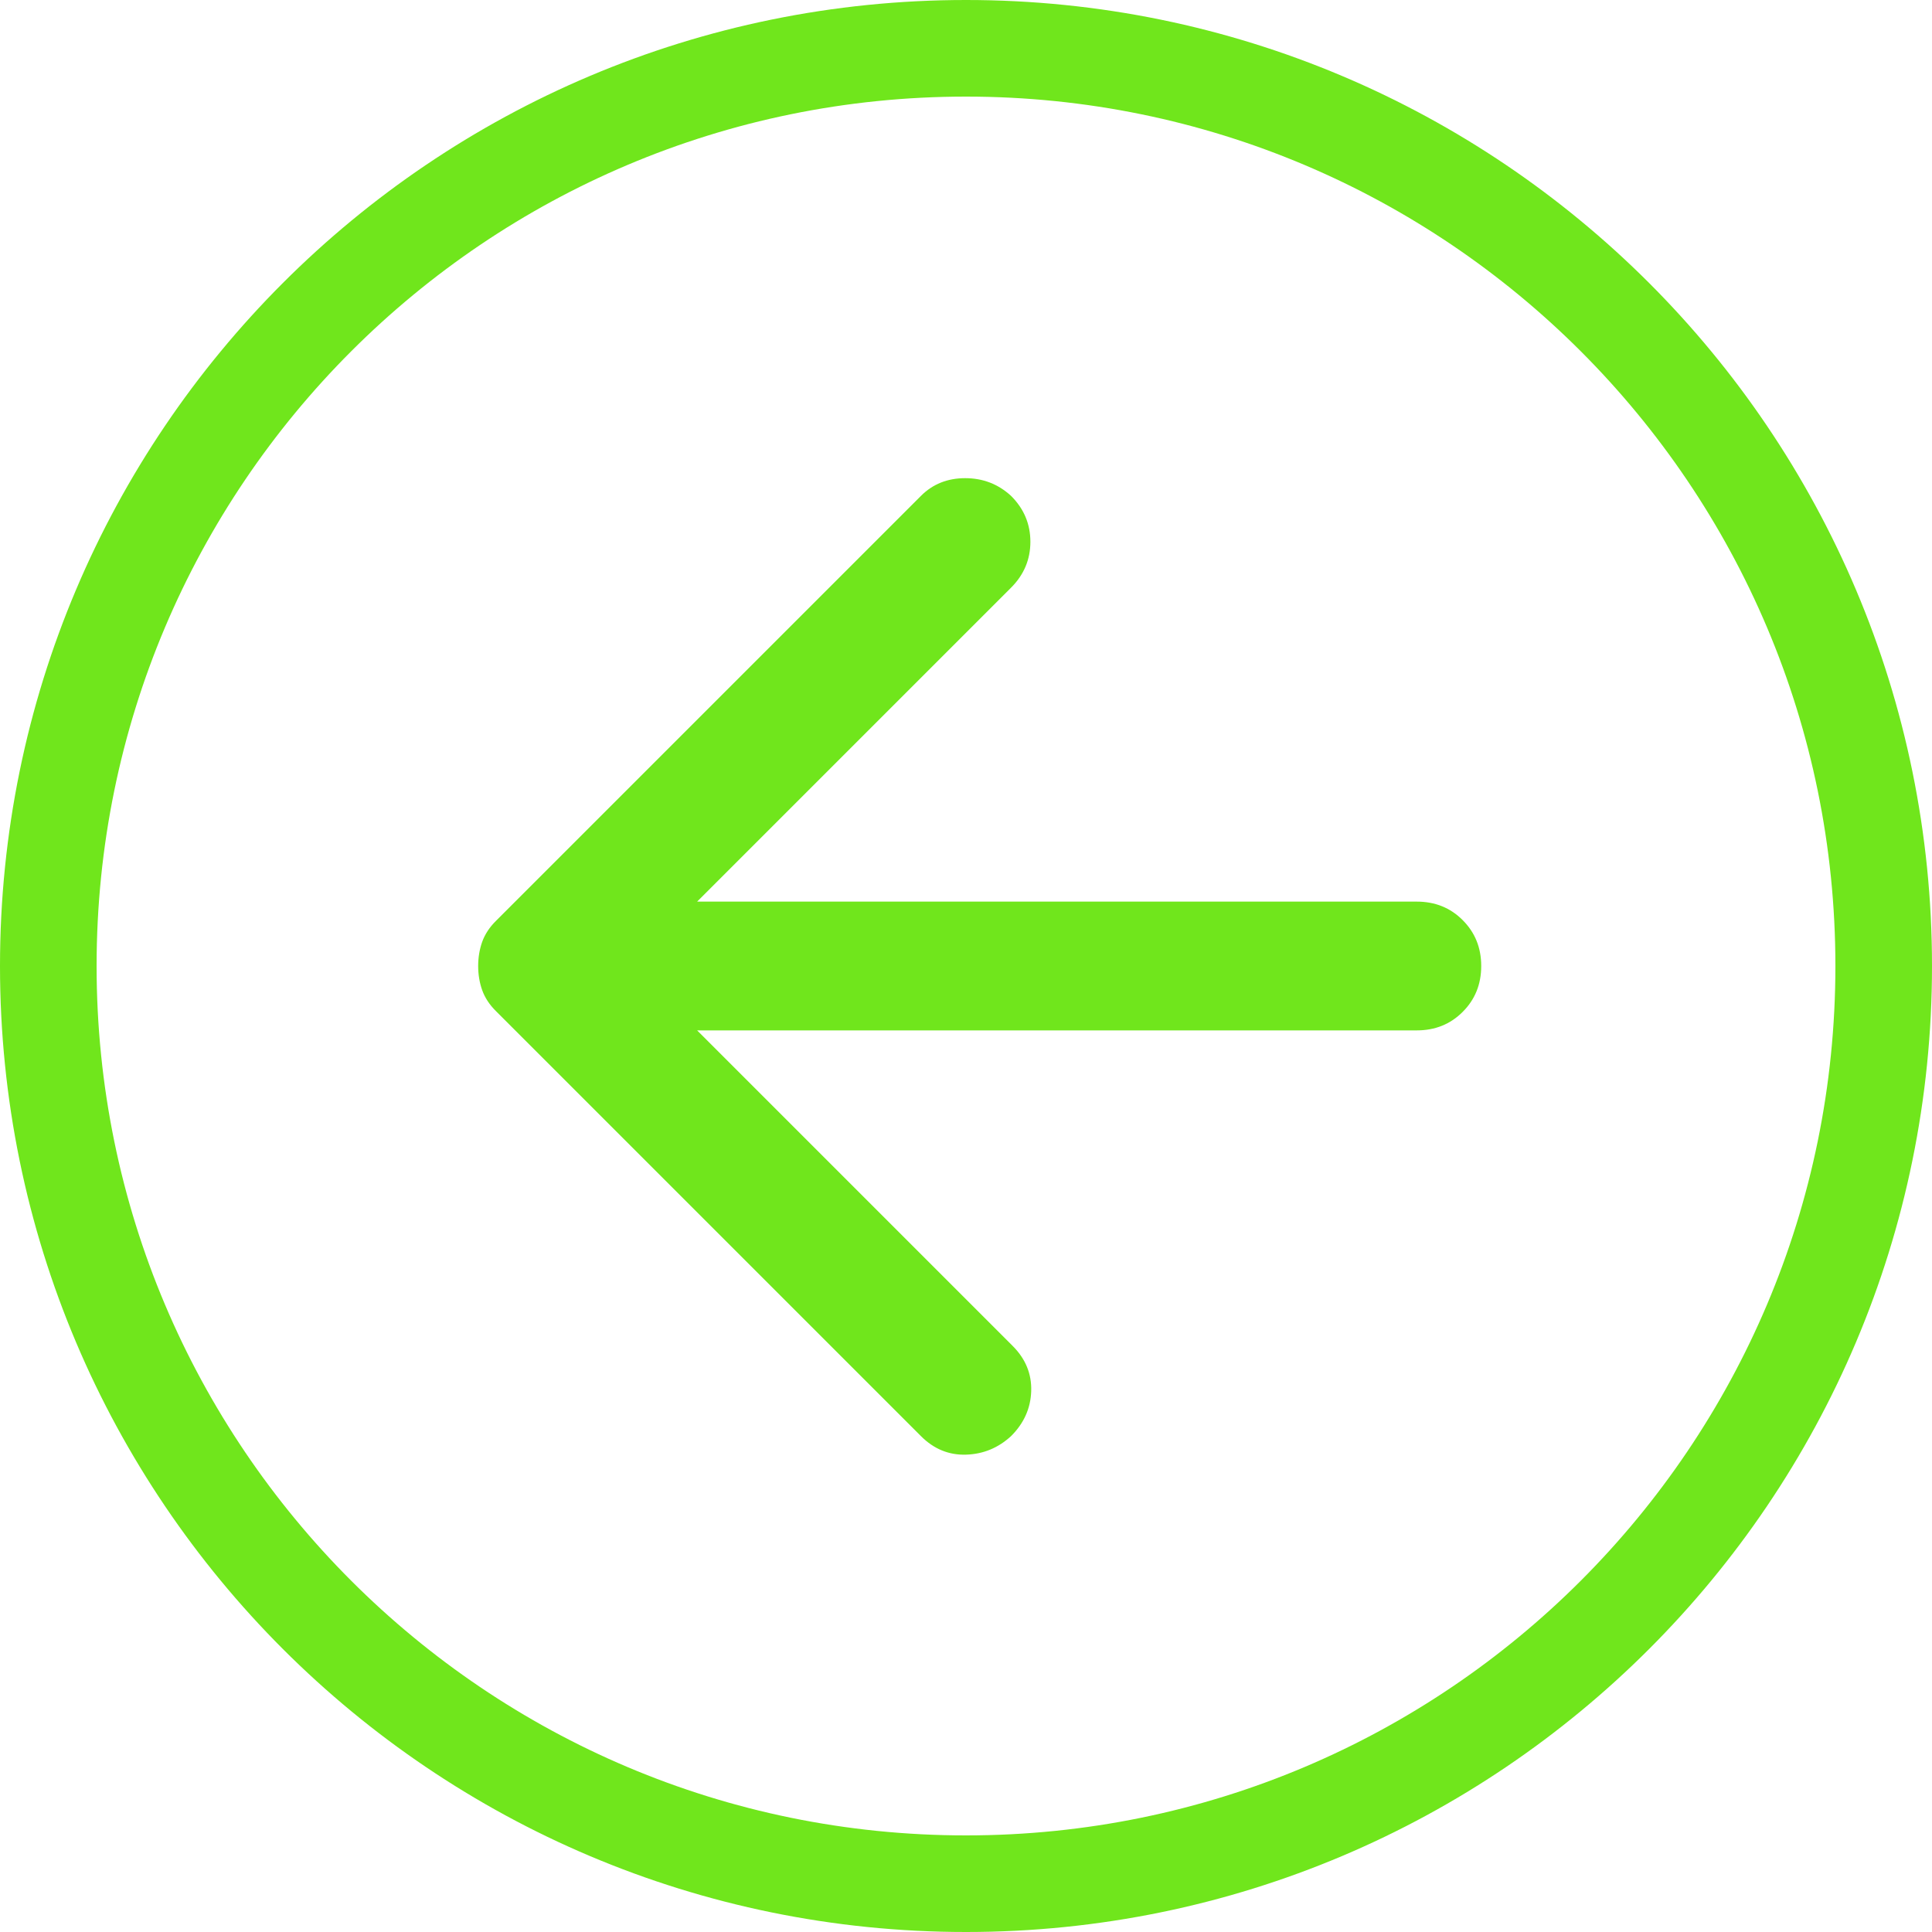
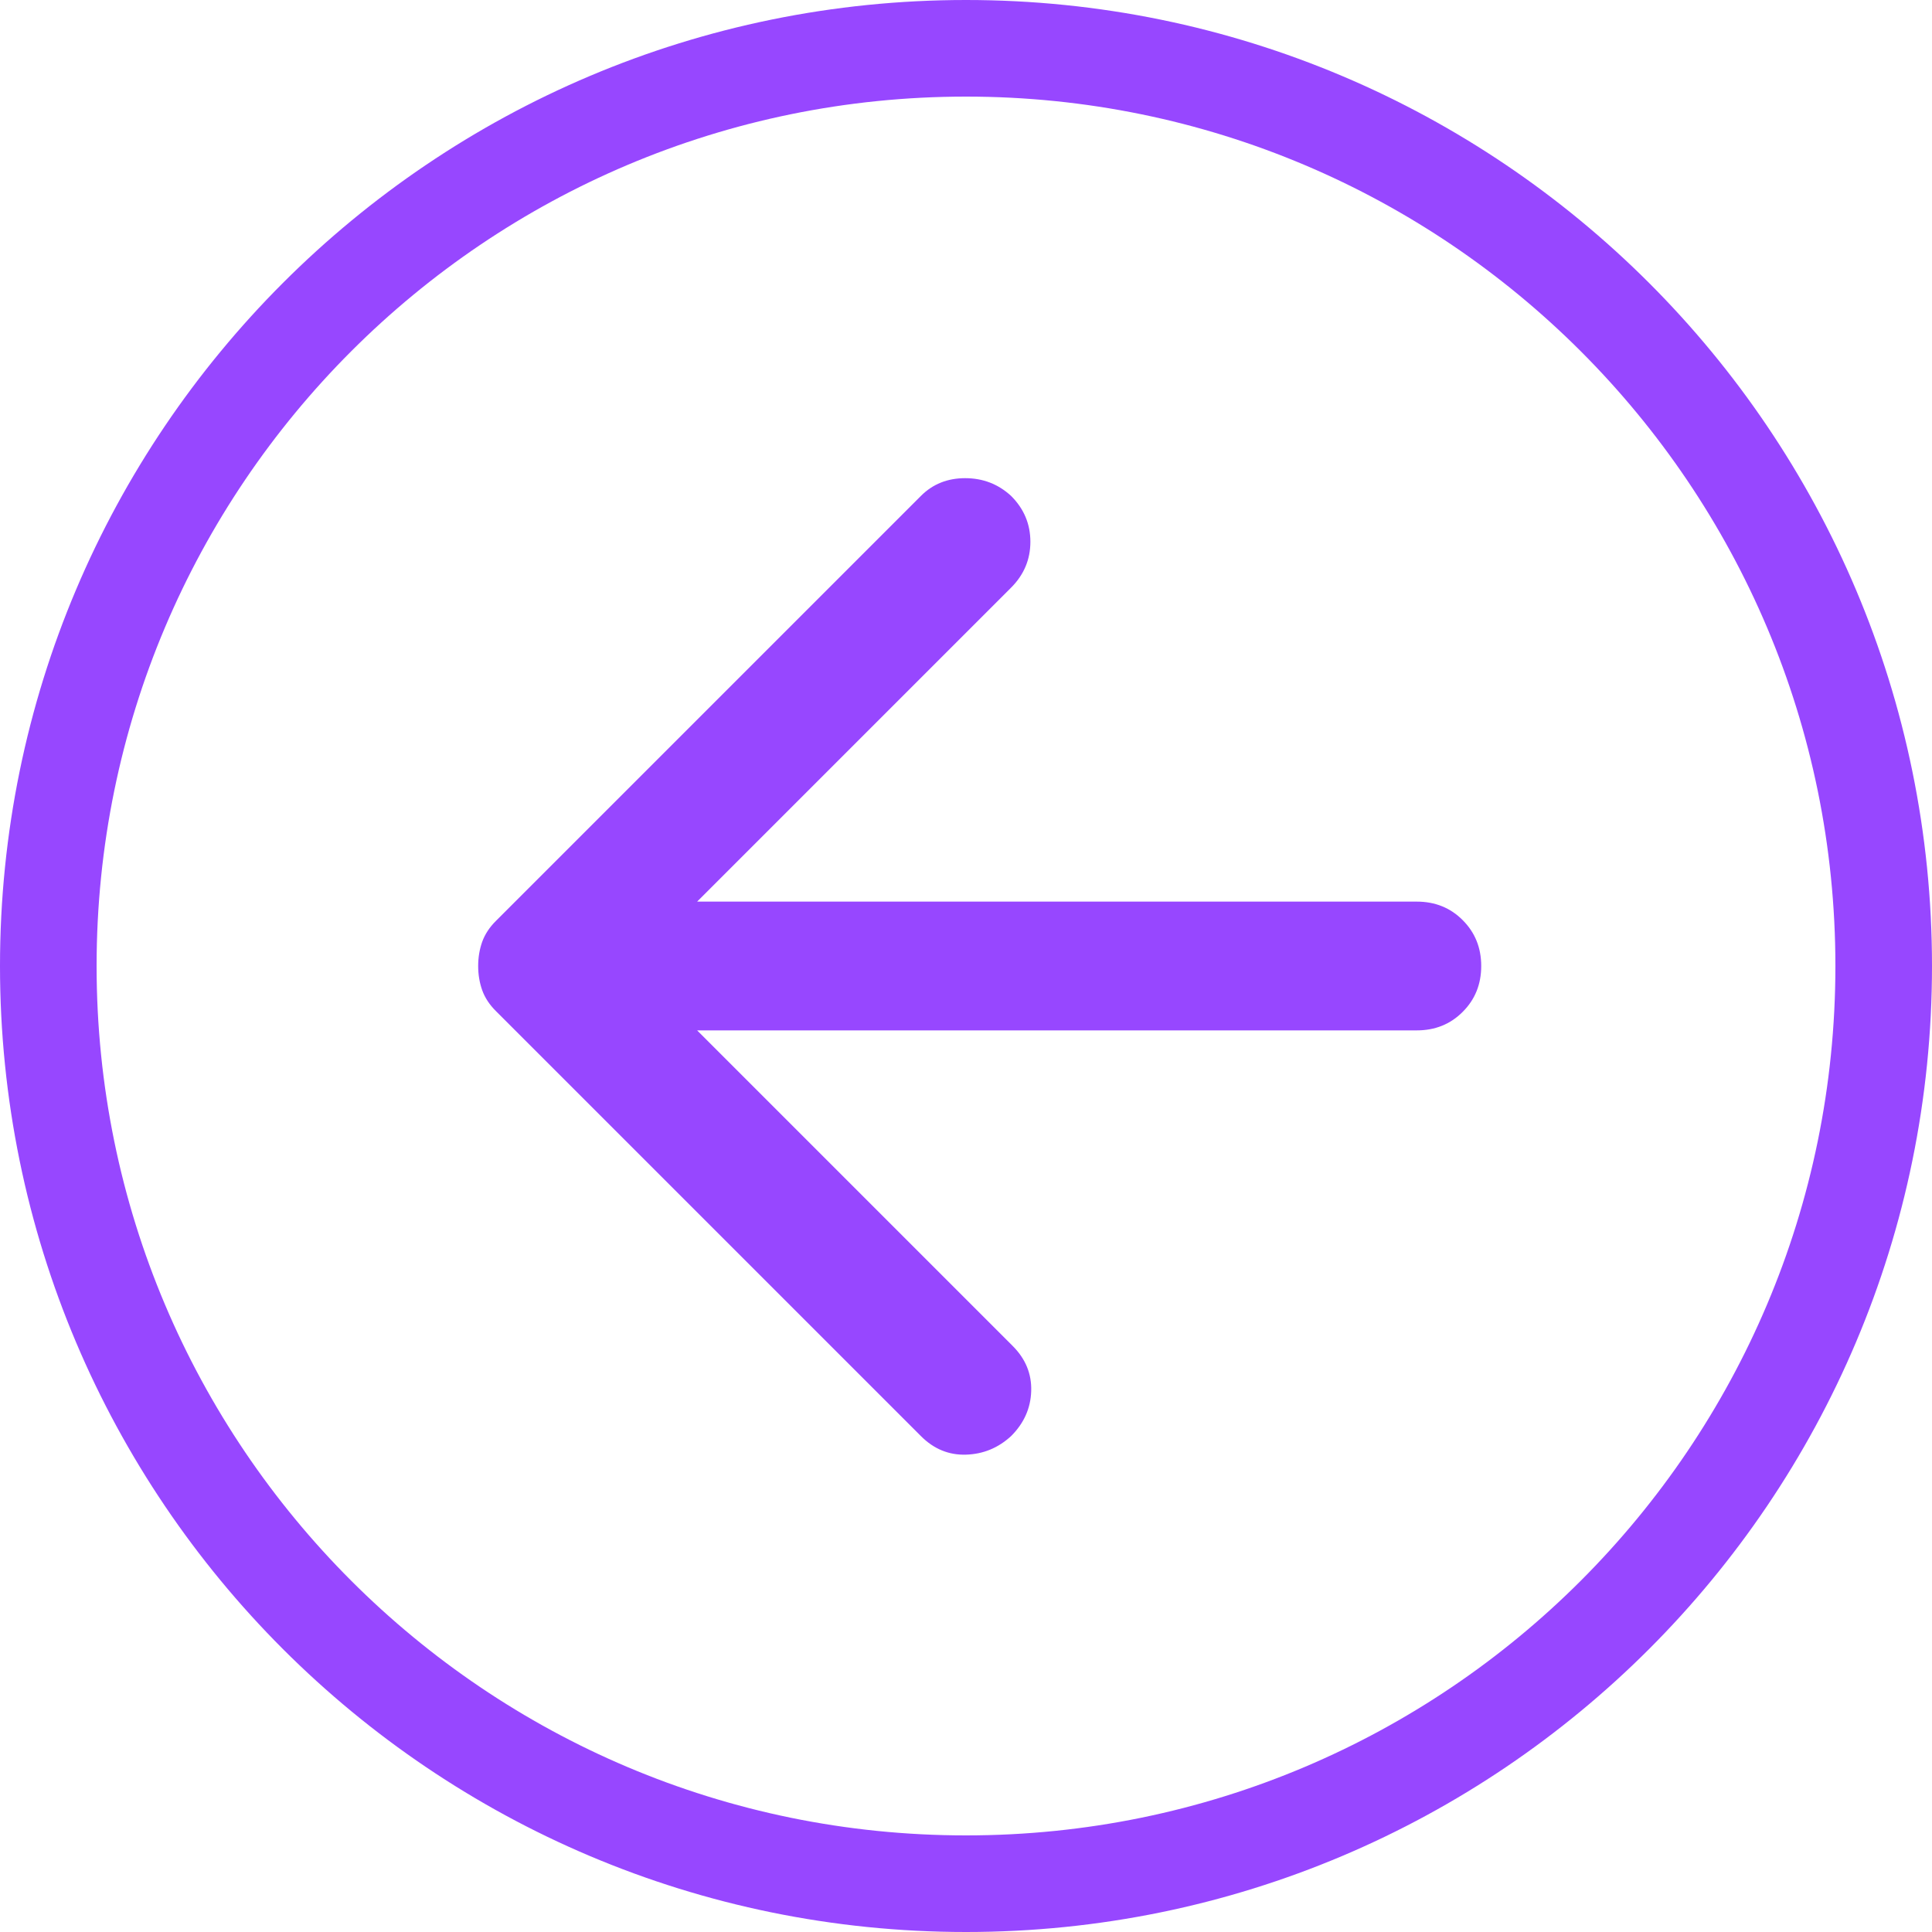
<svg xmlns="http://www.w3.org/2000/svg" width="40" height="40" viewBox="0 0 40 40" fill="none">
-   <rect x="1" y="1" width="38" height="38" rx="19" stroke="#70E61C" stroke-width="2" />
+   <rect x="1" y="1" width="38" height="38" rx="19" stroke="#9747FF" stroke-width="2" />
  <mask id="mask0_105102_3613" style="mask-type:alpha" maskUnits="userSpaceOnUse" x="4" y="4" width="32" height="32">
    <rect x="4" y="4" width="32" height="32" fill="#D9D9D9" />
  </mask>
  <g mask="url(#mask0_105102_3613)">
-     <path d="M14.433 21.333L20.967 27.867C21.233 28.133 21.361 28.445 21.35 28.8C21.339 29.156 21.2 29.467 20.933 29.733C20.667 29.978 20.356 30.106 20 30.117C19.645 30.128 19.333 30 19.067 29.733L10.267 20.933C10.133 20.8 10.039 20.656 9.983 20.5C9.928 20.345 9.9 20.178 9.9 20C9.9 19.822 9.928 19.656 9.983 19.5C10.039 19.345 10.133 19.2 10.267 19.067L19.067 10.267C19.311 10.022 19.617 9.9 19.983 9.9C20.35 9.9 20.667 10.022 20.933 10.267C21.2 10.533 21.333 10.85 21.333 11.217C21.333 11.583 21.2 11.9 20.933 12.167L14.433 18.667H29.333C29.711 18.667 30.028 18.794 30.283 19.05C30.539 19.306 30.667 19.622 30.667 20C30.667 20.378 30.539 20.695 30.283 20.95C30.028 21.206 29.711 21.333 29.333 21.333H14.433Z" fill="#70E61C" />
+     <path d="M14.433 21.333L20.967 27.867C21.233 28.133 21.361 28.445 21.35 28.8C21.339 29.156 21.2 29.467 20.933 29.733C20.667 29.978 20.356 30.106 20 30.117C19.645 30.128 19.333 30 19.067 29.733L10.267 20.933C10.133 20.8 10.039 20.656 9.983 20.5C9.928 20.345 9.9 20.178 9.9 20C9.9 19.822 9.928 19.656 9.983 19.5C10.039 19.345 10.133 19.2 10.267 19.067L19.067 10.267C19.311 10.022 19.617 9.9 19.983 9.9C20.35 9.9 20.667 10.022 20.933 10.267C21.2 10.533 21.333 10.85 21.333 11.217C21.333 11.583 21.2 11.9 20.933 12.167L14.433 18.667H29.333C29.711 18.667 30.028 18.794 30.283 19.05C30.539 19.306 30.667 19.622 30.667 20C30.667 20.378 30.539 20.695 30.283 20.95C30.028 21.206 29.711 21.333 29.333 21.333H14.433Z" fill="#9747FF" />
  </g>
</svg>
